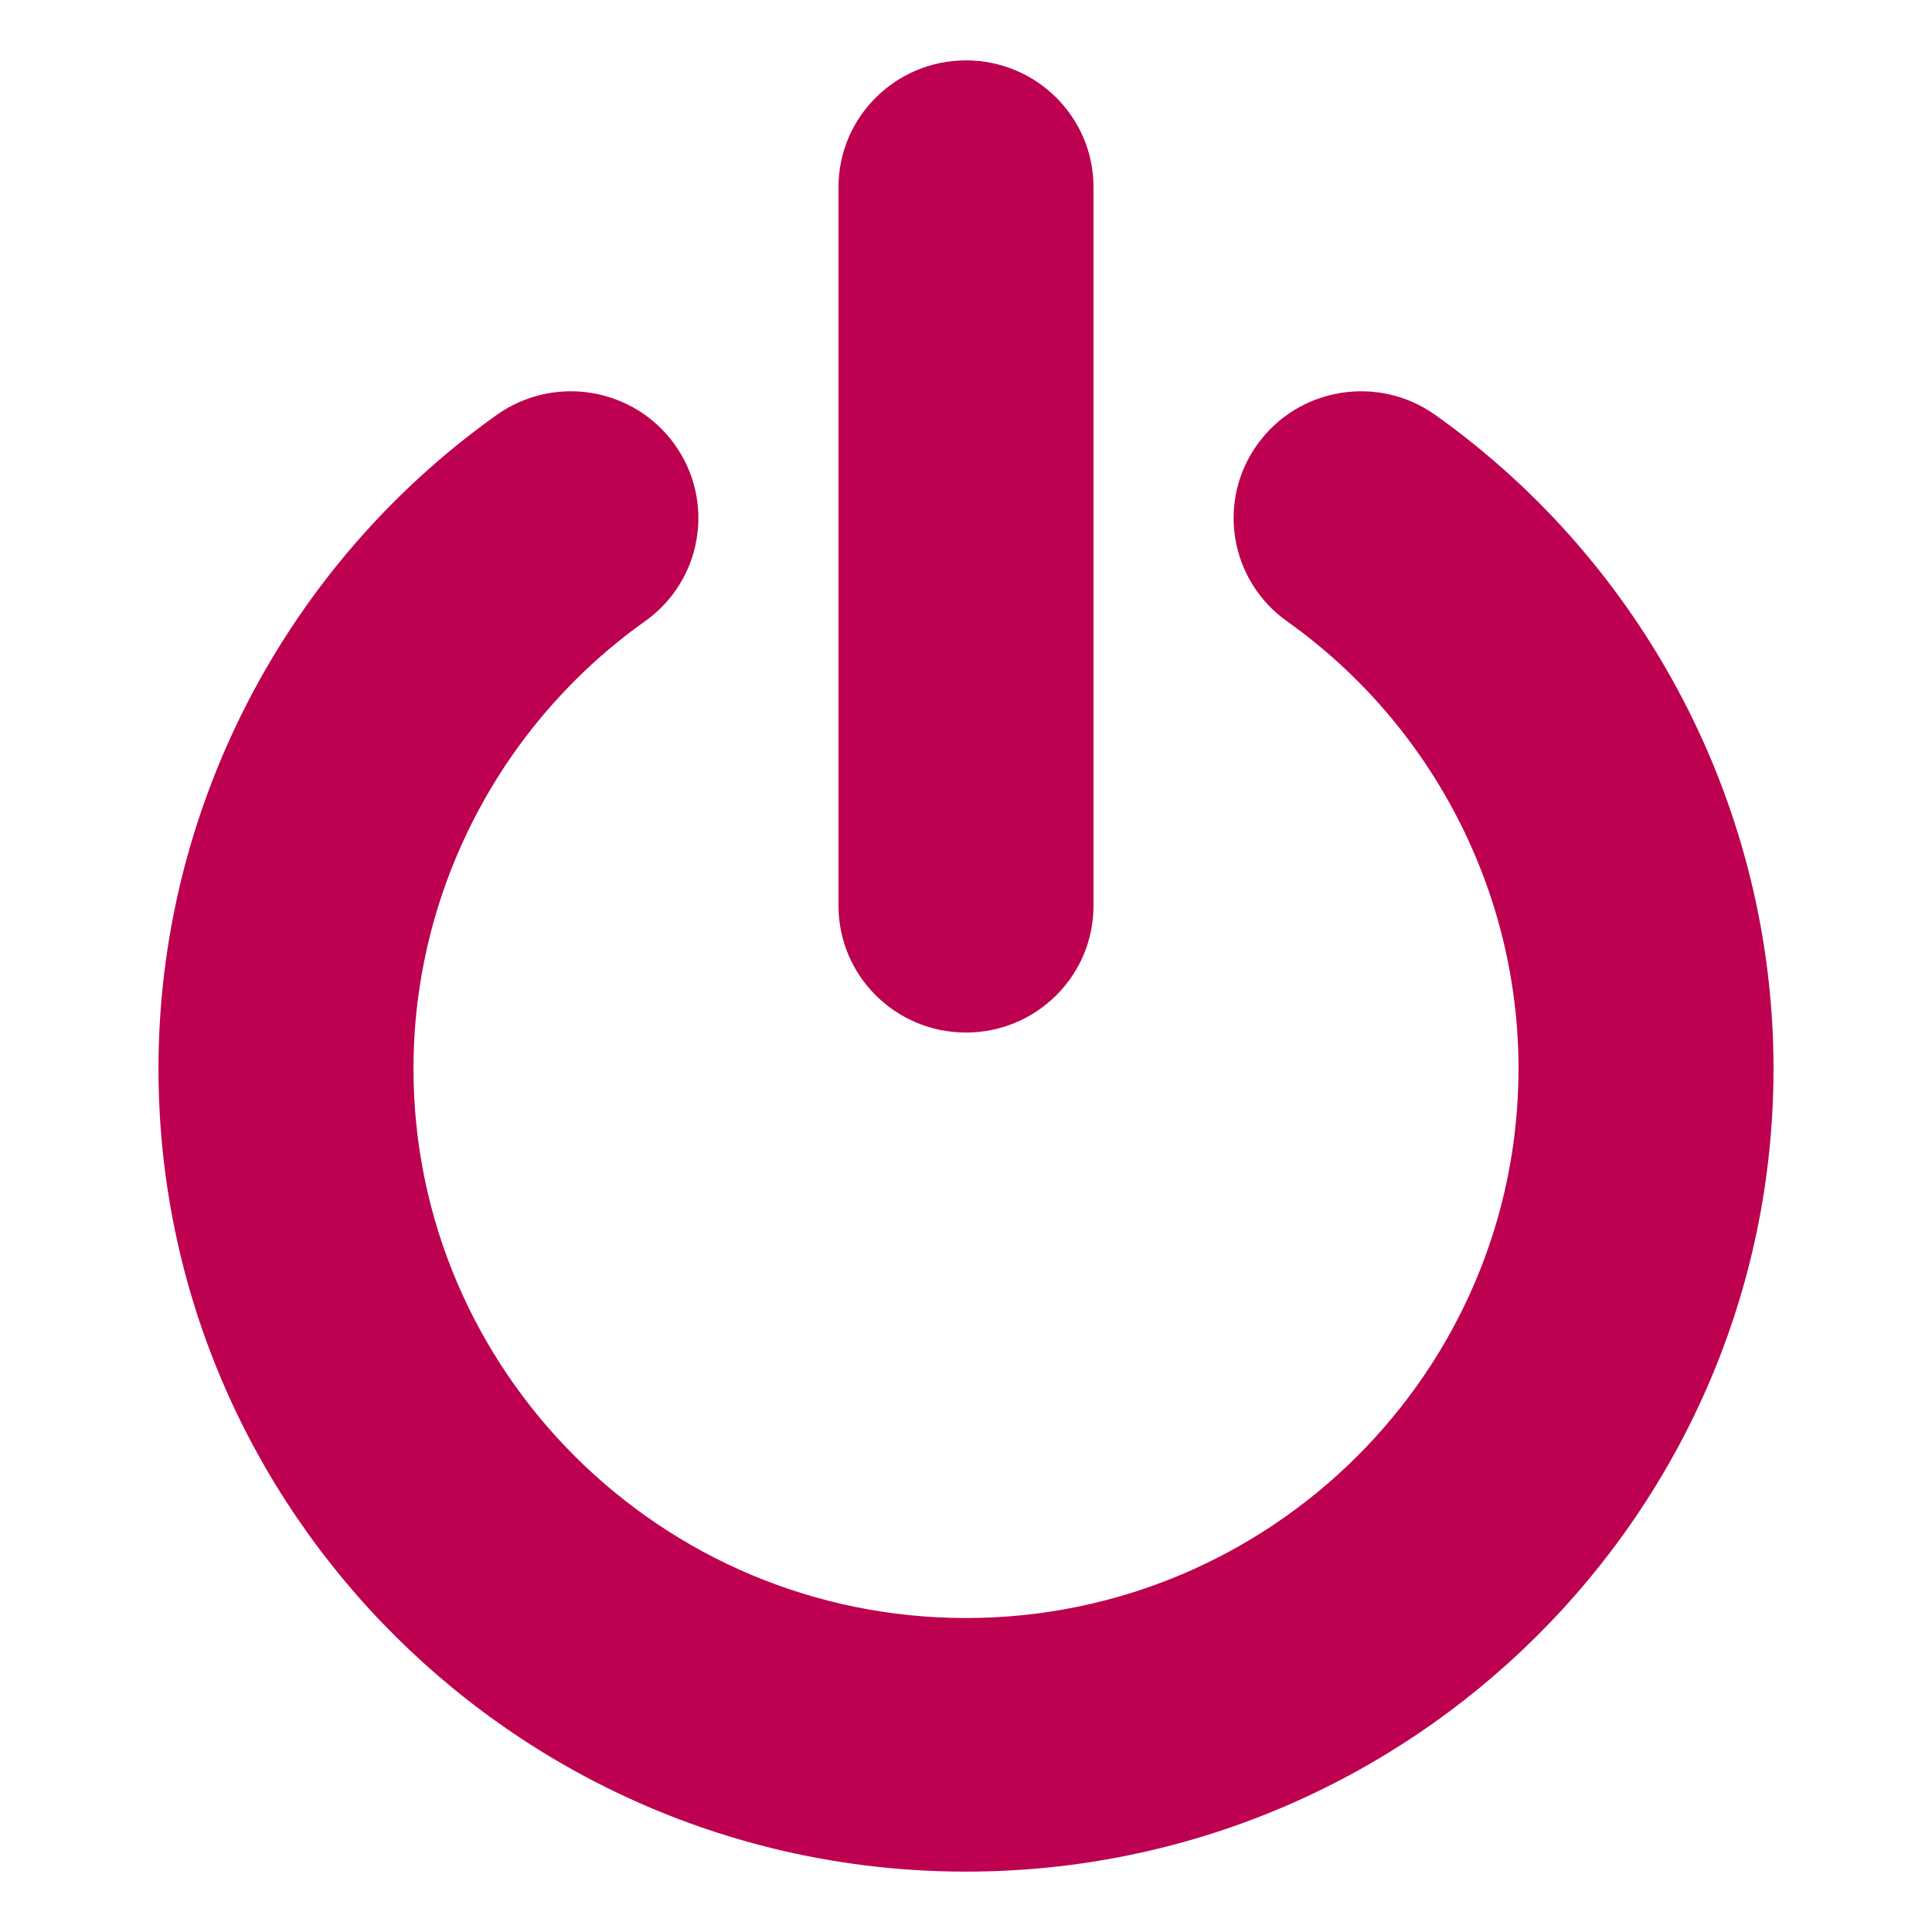
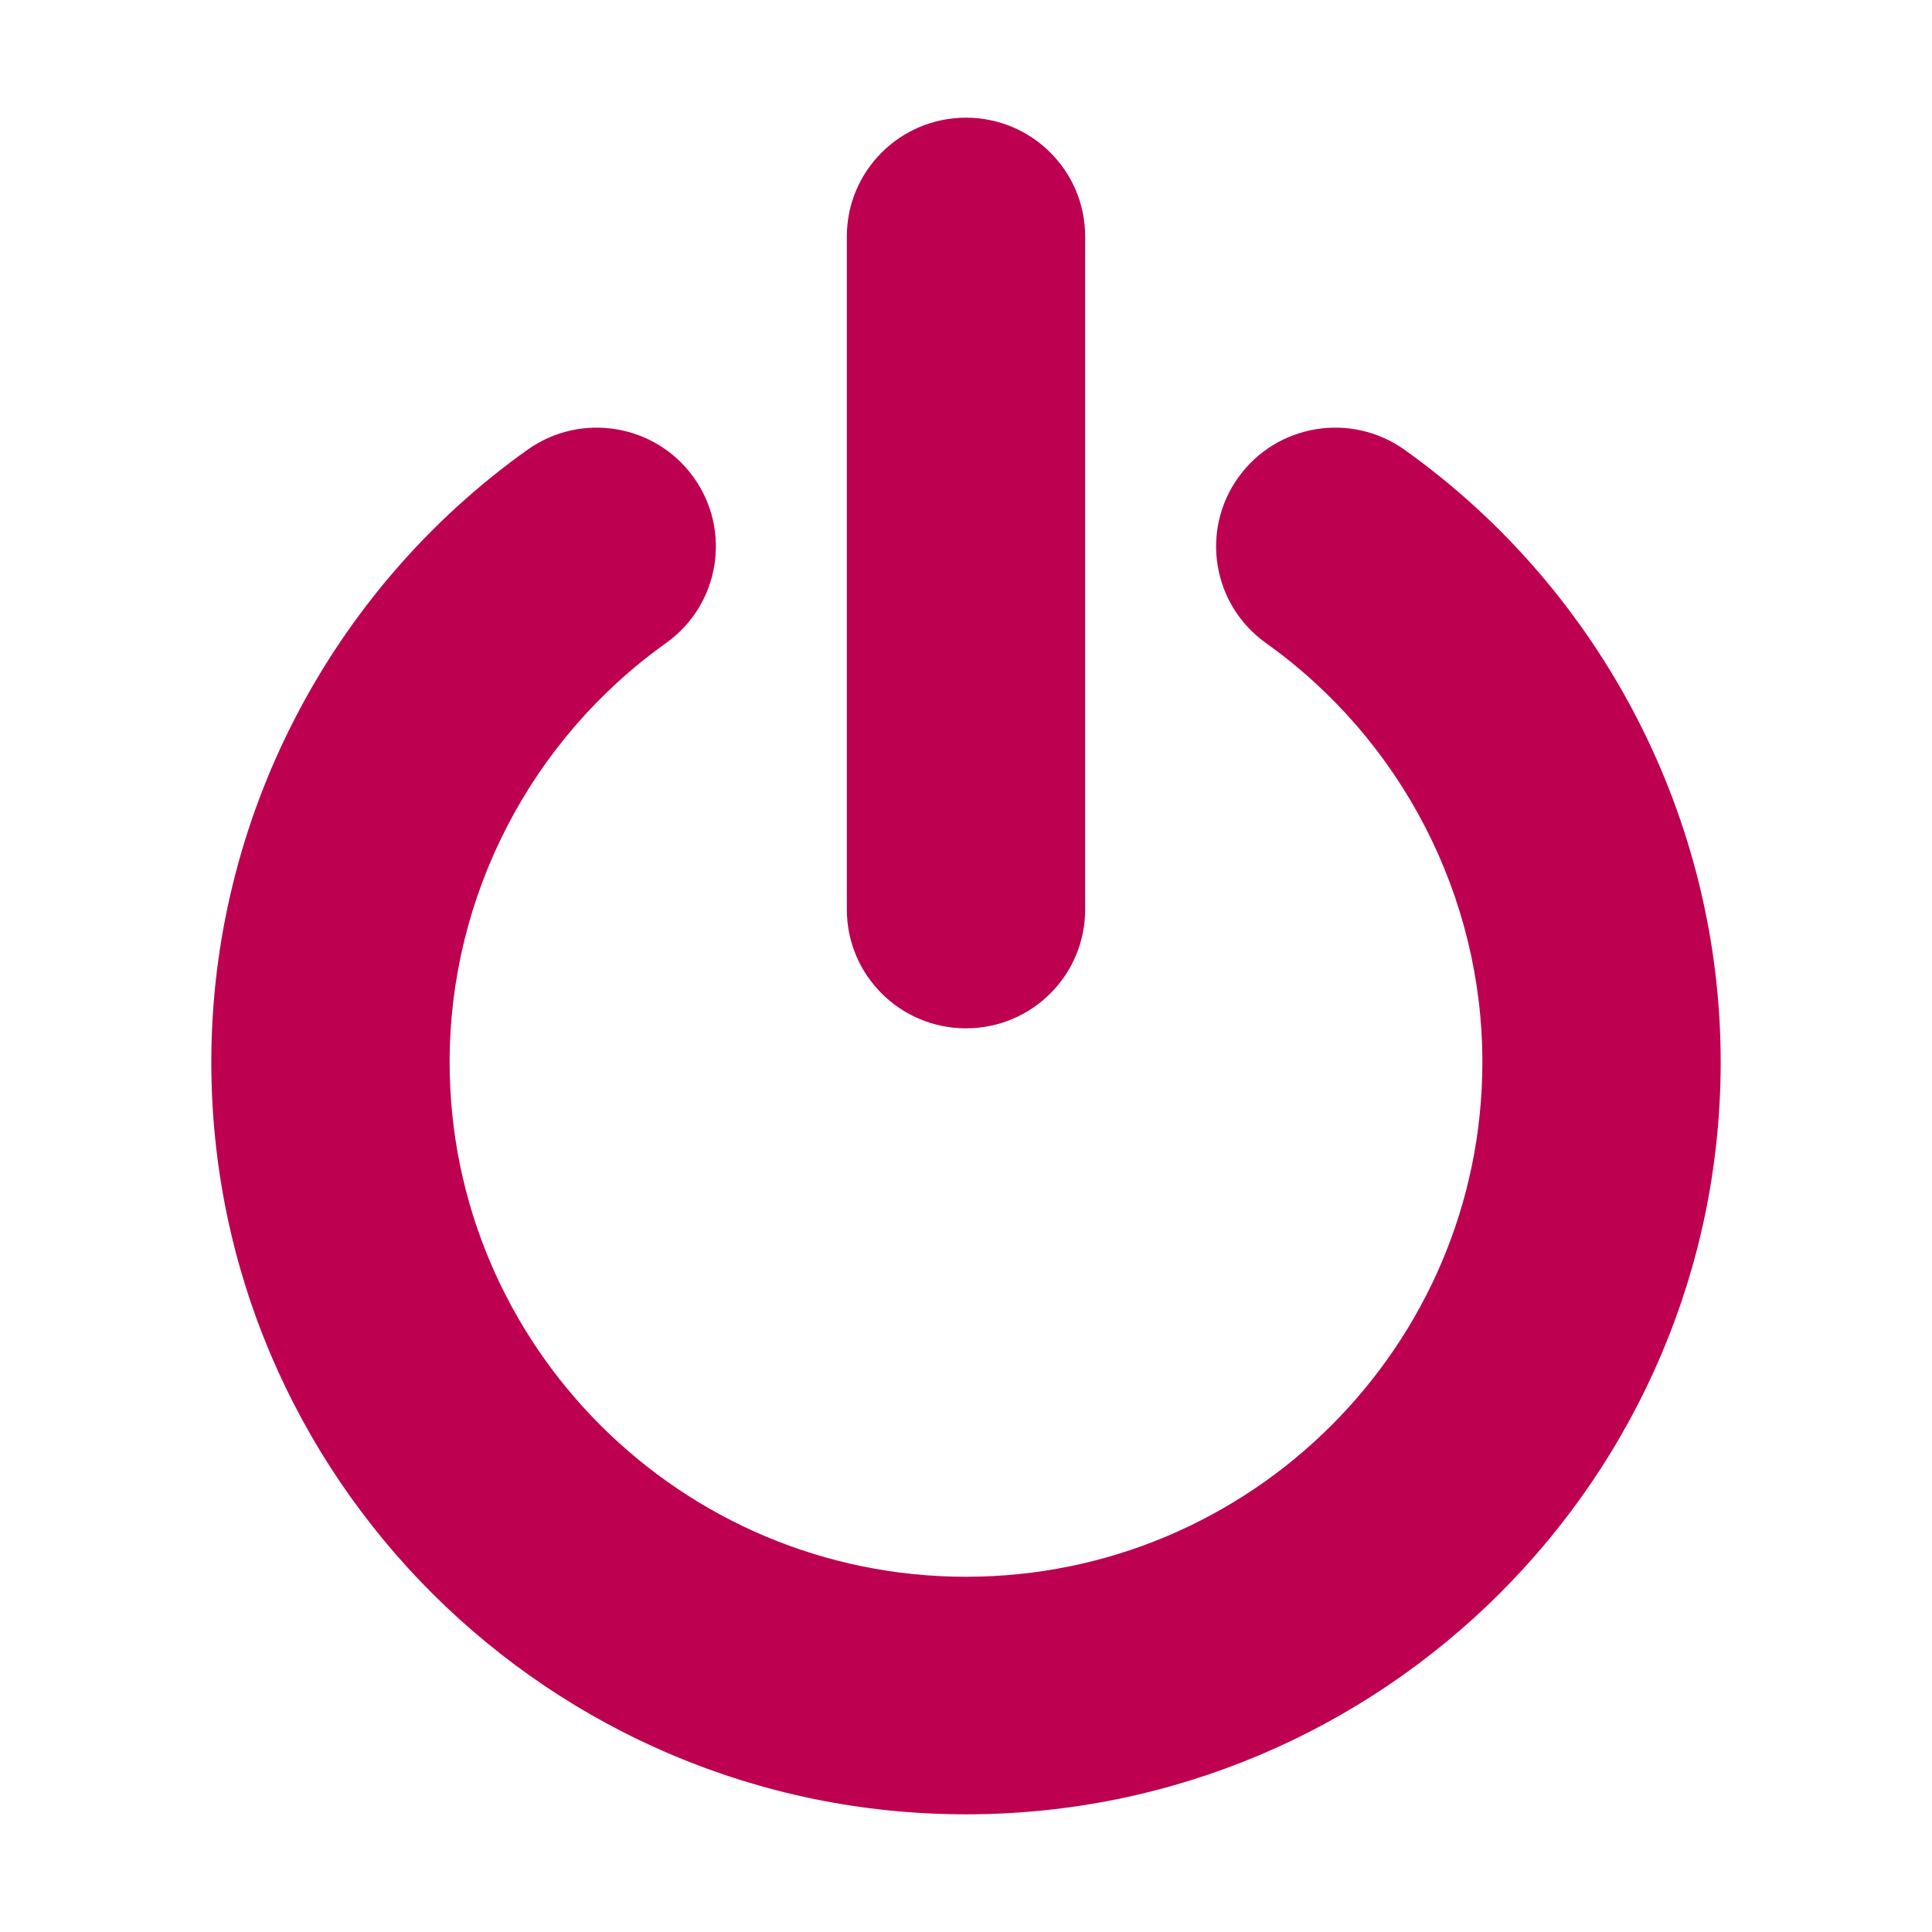
<svg xmlns="http://www.w3.org/2000/svg" version="1.1" id="Capa_1" x="0px" y="0px" viewBox="0 0 349.574 349.574" style="enable-background:new 0 0 349.574 349.574;" xml:space="preserve" width="512px" height="512px">
  <defs id="defs45" />
-   <g id="g10" style="fill:#bd0050;fill-opacity:1;stroke-width:1.064" transform="matrix(0.9426517,0,0,0.9375,10.02374,10.92419)">
-     <g id="g4" style="fill:#bd0050;fill-opacity:1;stroke-width:1.064">
-       <path d="m 174.787,349.574 c -85.468,0 -155,-69.531 -155,-155 0,-49.915 24.27,-97.069 64.92,-126.142 10.997,-7.861 26.282,-5.323 34.142,5.674 7.864,10.995 5.326,26.281 -5.67,34.142 -27.829,19.902 -44.446,52.174 -44.446,86.326 0,58.482 47.575,106.054 106.054,106.054 58.479,0 106.054,-47.571 106.054,-106.054 0,-34.152 -16.617,-66.424 -44.446,-86.326 -10.996,-7.86 -13.534,-23.146 -5.67,-34.142 7.86,-10.996 23.146,-13.535 34.142,-5.674 40.65,29.072 64.92,76.227 64.92,126.142 0,85.469 -69.532,155 -155,155 z" id="path2" style="fill:#bd0050;fill-opacity:1;stroke-width:1.064" />
+   <g id="g10" style="fill:#bd0050;fill-opacity:1;stroke-width:1.137" transform="matrix(0.8809829,0,0,0.878178,20.80265,21.29291)">
+     <g id="g4" style="fill:#bd0050;fill-opacity:1;stroke-width:1.137">
+       <path d="m 174.787,349.574 c -85.468,0 -155,-69.531 -155,-155 0,-49.915 24.27,-97.069 64.92,-126.142 10.997,-7.861 26.282,-5.323 34.142,5.674 7.864,10.995 5.326,26.281 -5.67,34.142 -27.829,19.902 -44.446,52.174 -44.446,86.326 0,58.482 47.575,106.054 106.054,106.054 58.479,0 106.054,-47.571 106.054,-106.054 0,-34.152 -16.617,-66.424 -44.446,-86.326 -10.996,-7.86 -13.534,-23.146 -5.67,-34.142 7.86,-10.996 23.146,-13.535 34.142,-5.674 40.65,29.072 64.92,76.227 64.92,126.142 0,85.469 -69.532,155 -155,155 z" id="path2" style="fill:#bd0050;fill-opacity:1;stroke-width:1.137" />
    </g>
-     <g id="g8" style="fill:#bd0050;fill-opacity:1;stroke-width:1.064">
-       <path d="m 174.787,187.631 c -13.516,0 -24.473,-10.957 -24.473,-24.477 V 24.47 C 150.314,10.957 161.271,0 174.787,0 188.303,0 199.26,10.957 199.26,24.47 v 138.685 c 0,13.519 -10.957,24.476 -24.473,24.476 z" id="path6" style="fill:#bd0050;fill-opacity:1;stroke-width:1.064" />
+     <g id="g8" style="fill:#bd0050;fill-opacity:1;stroke-width:1.137">
+       <path d="m 174.787,187.631 c -13.516,0 -24.473,-10.957 -24.473,-24.477 V 24.47 C 150.314,10.957 161.271,0 174.787,0 188.303,0 199.26,10.957 199.26,24.47 v 138.685 c 0,13.519 -10.957,24.476 -24.473,24.476 z" id="path6" style="fill:#bd0050;fill-opacity:1;stroke-width:1.137" />
    </g>
  </g>
  <g id="g12" />
  <g id="g14" />
  <g id="g16" />
  <g id="g18" />
  <g id="g20" />
  <g id="g22" />
  <g id="g24" />
  <g id="g26" />
  <g id="g28" />
  <g id="g30" />
  <g id="g32" />
  <g id="g34" />
  <g id="g36" />
  <g id="g38" />
  <g id="g40" />
</svg>
